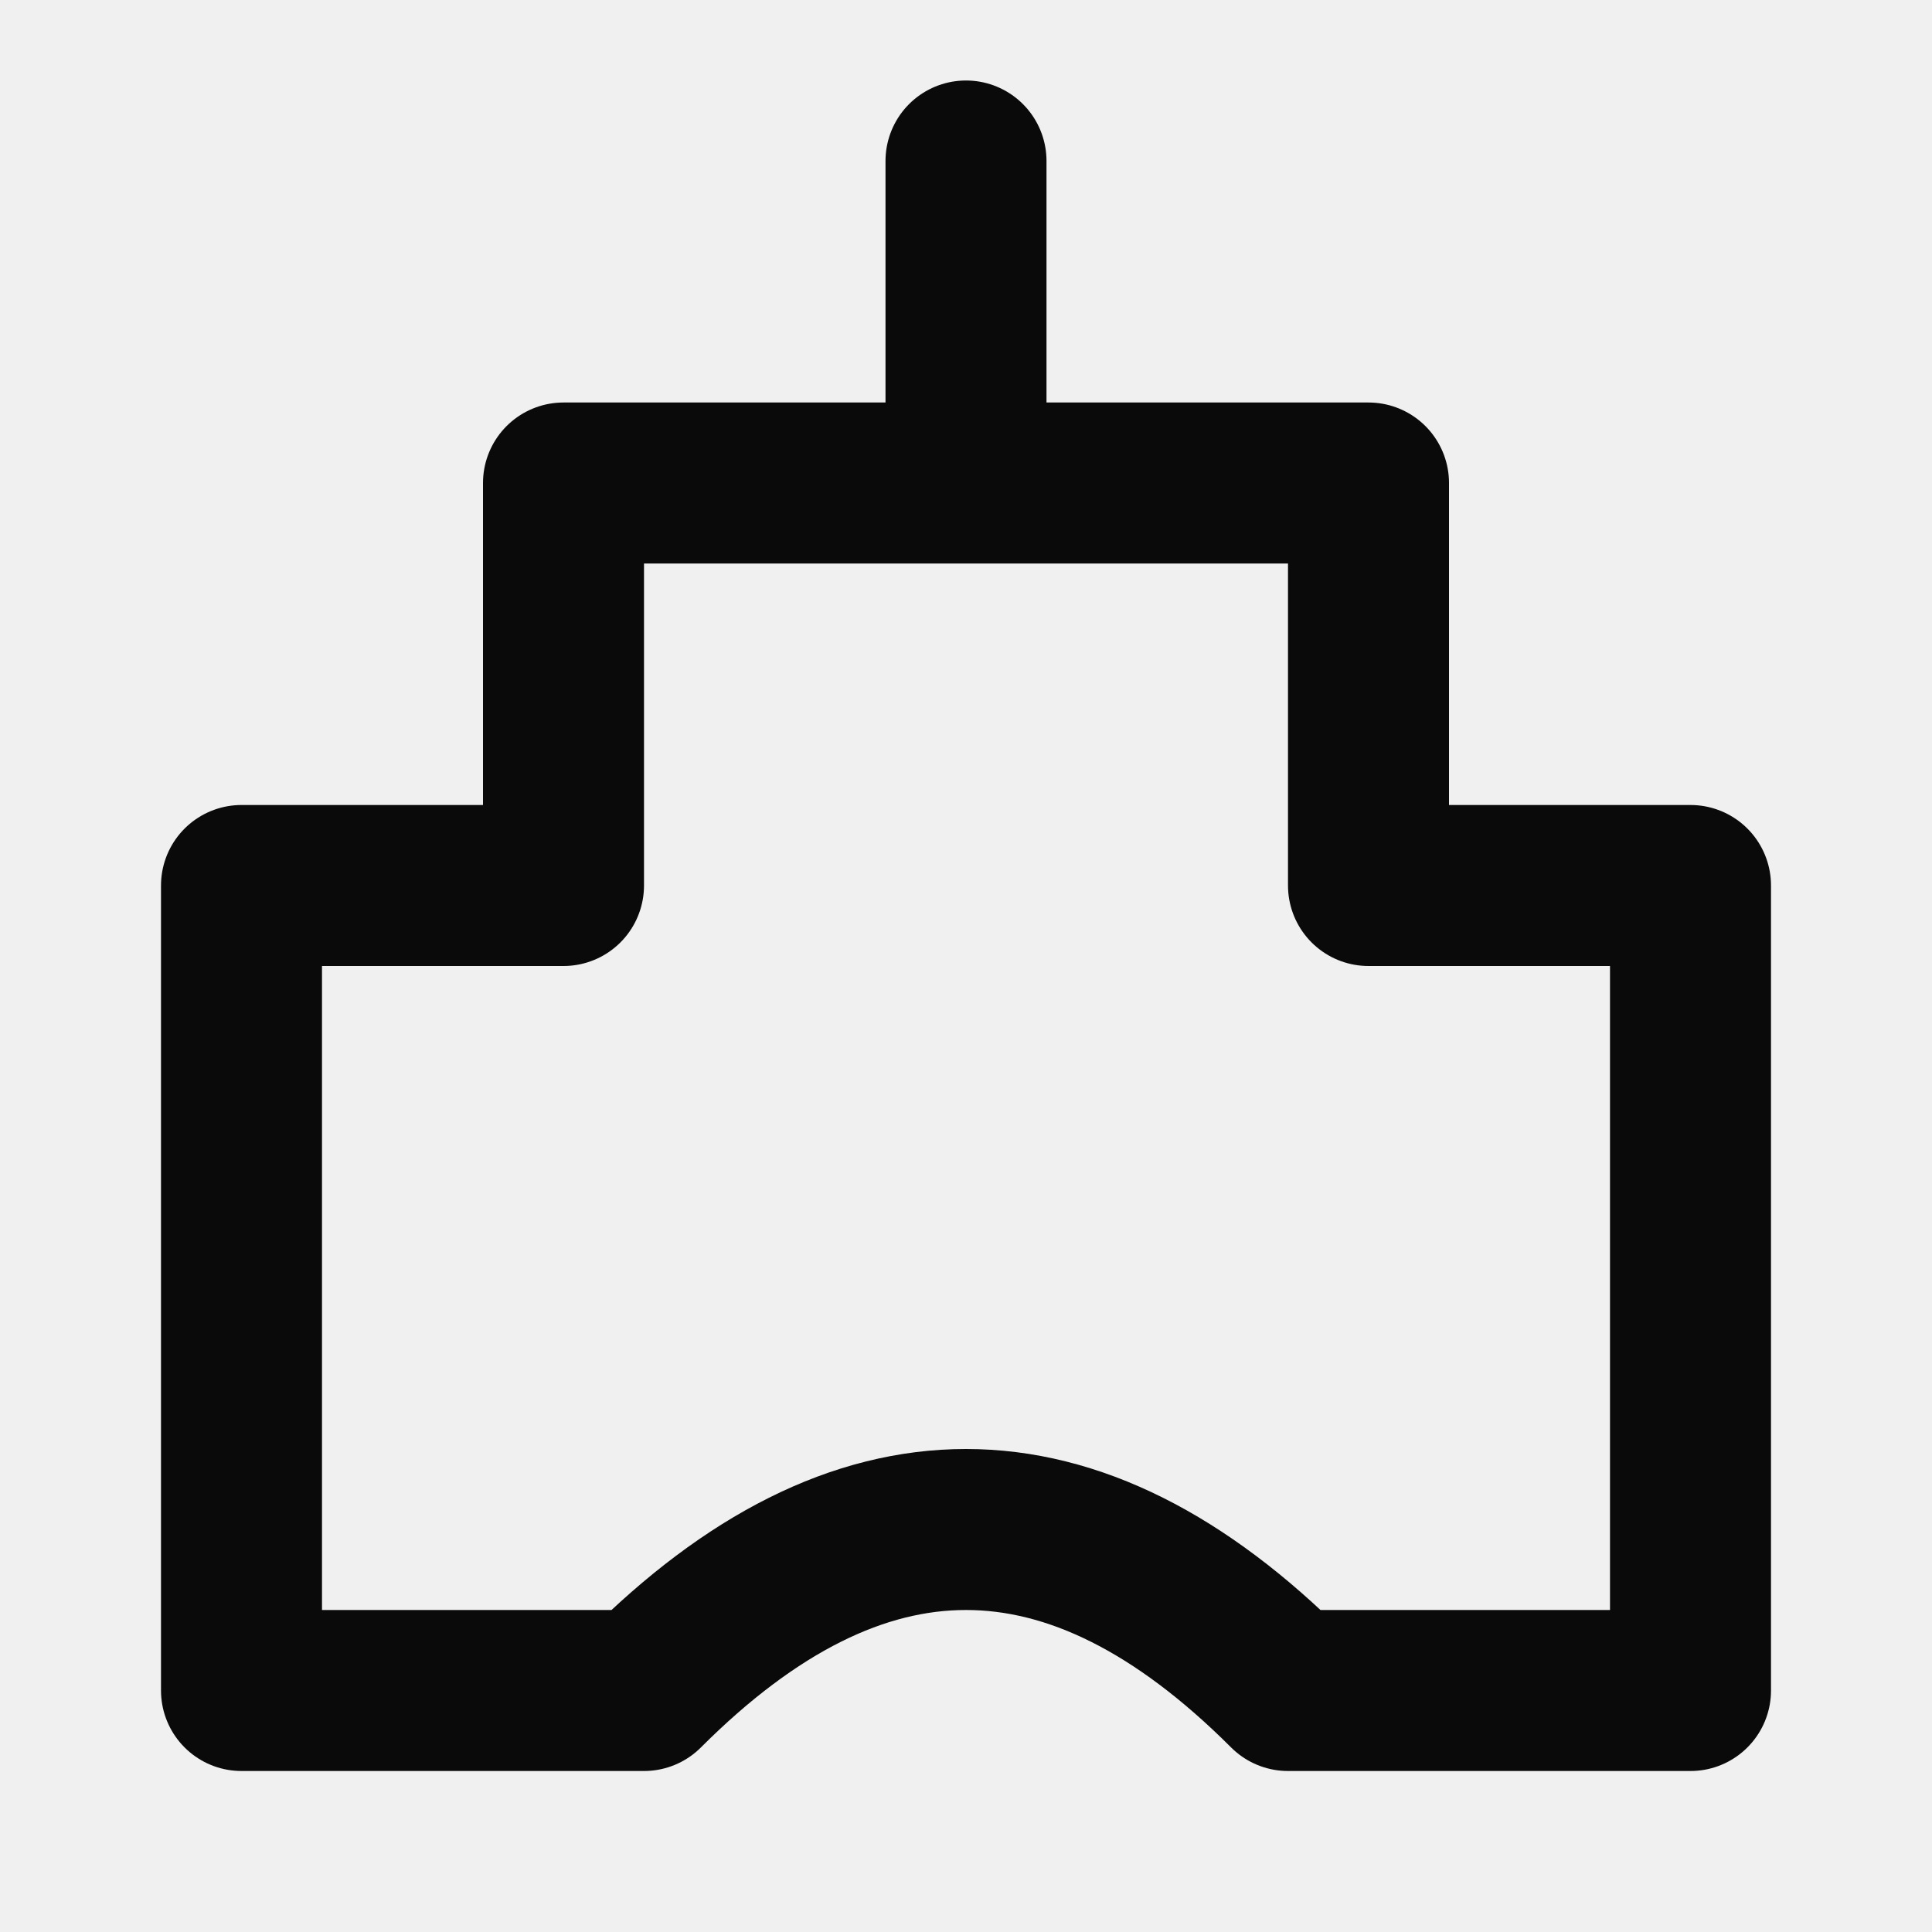
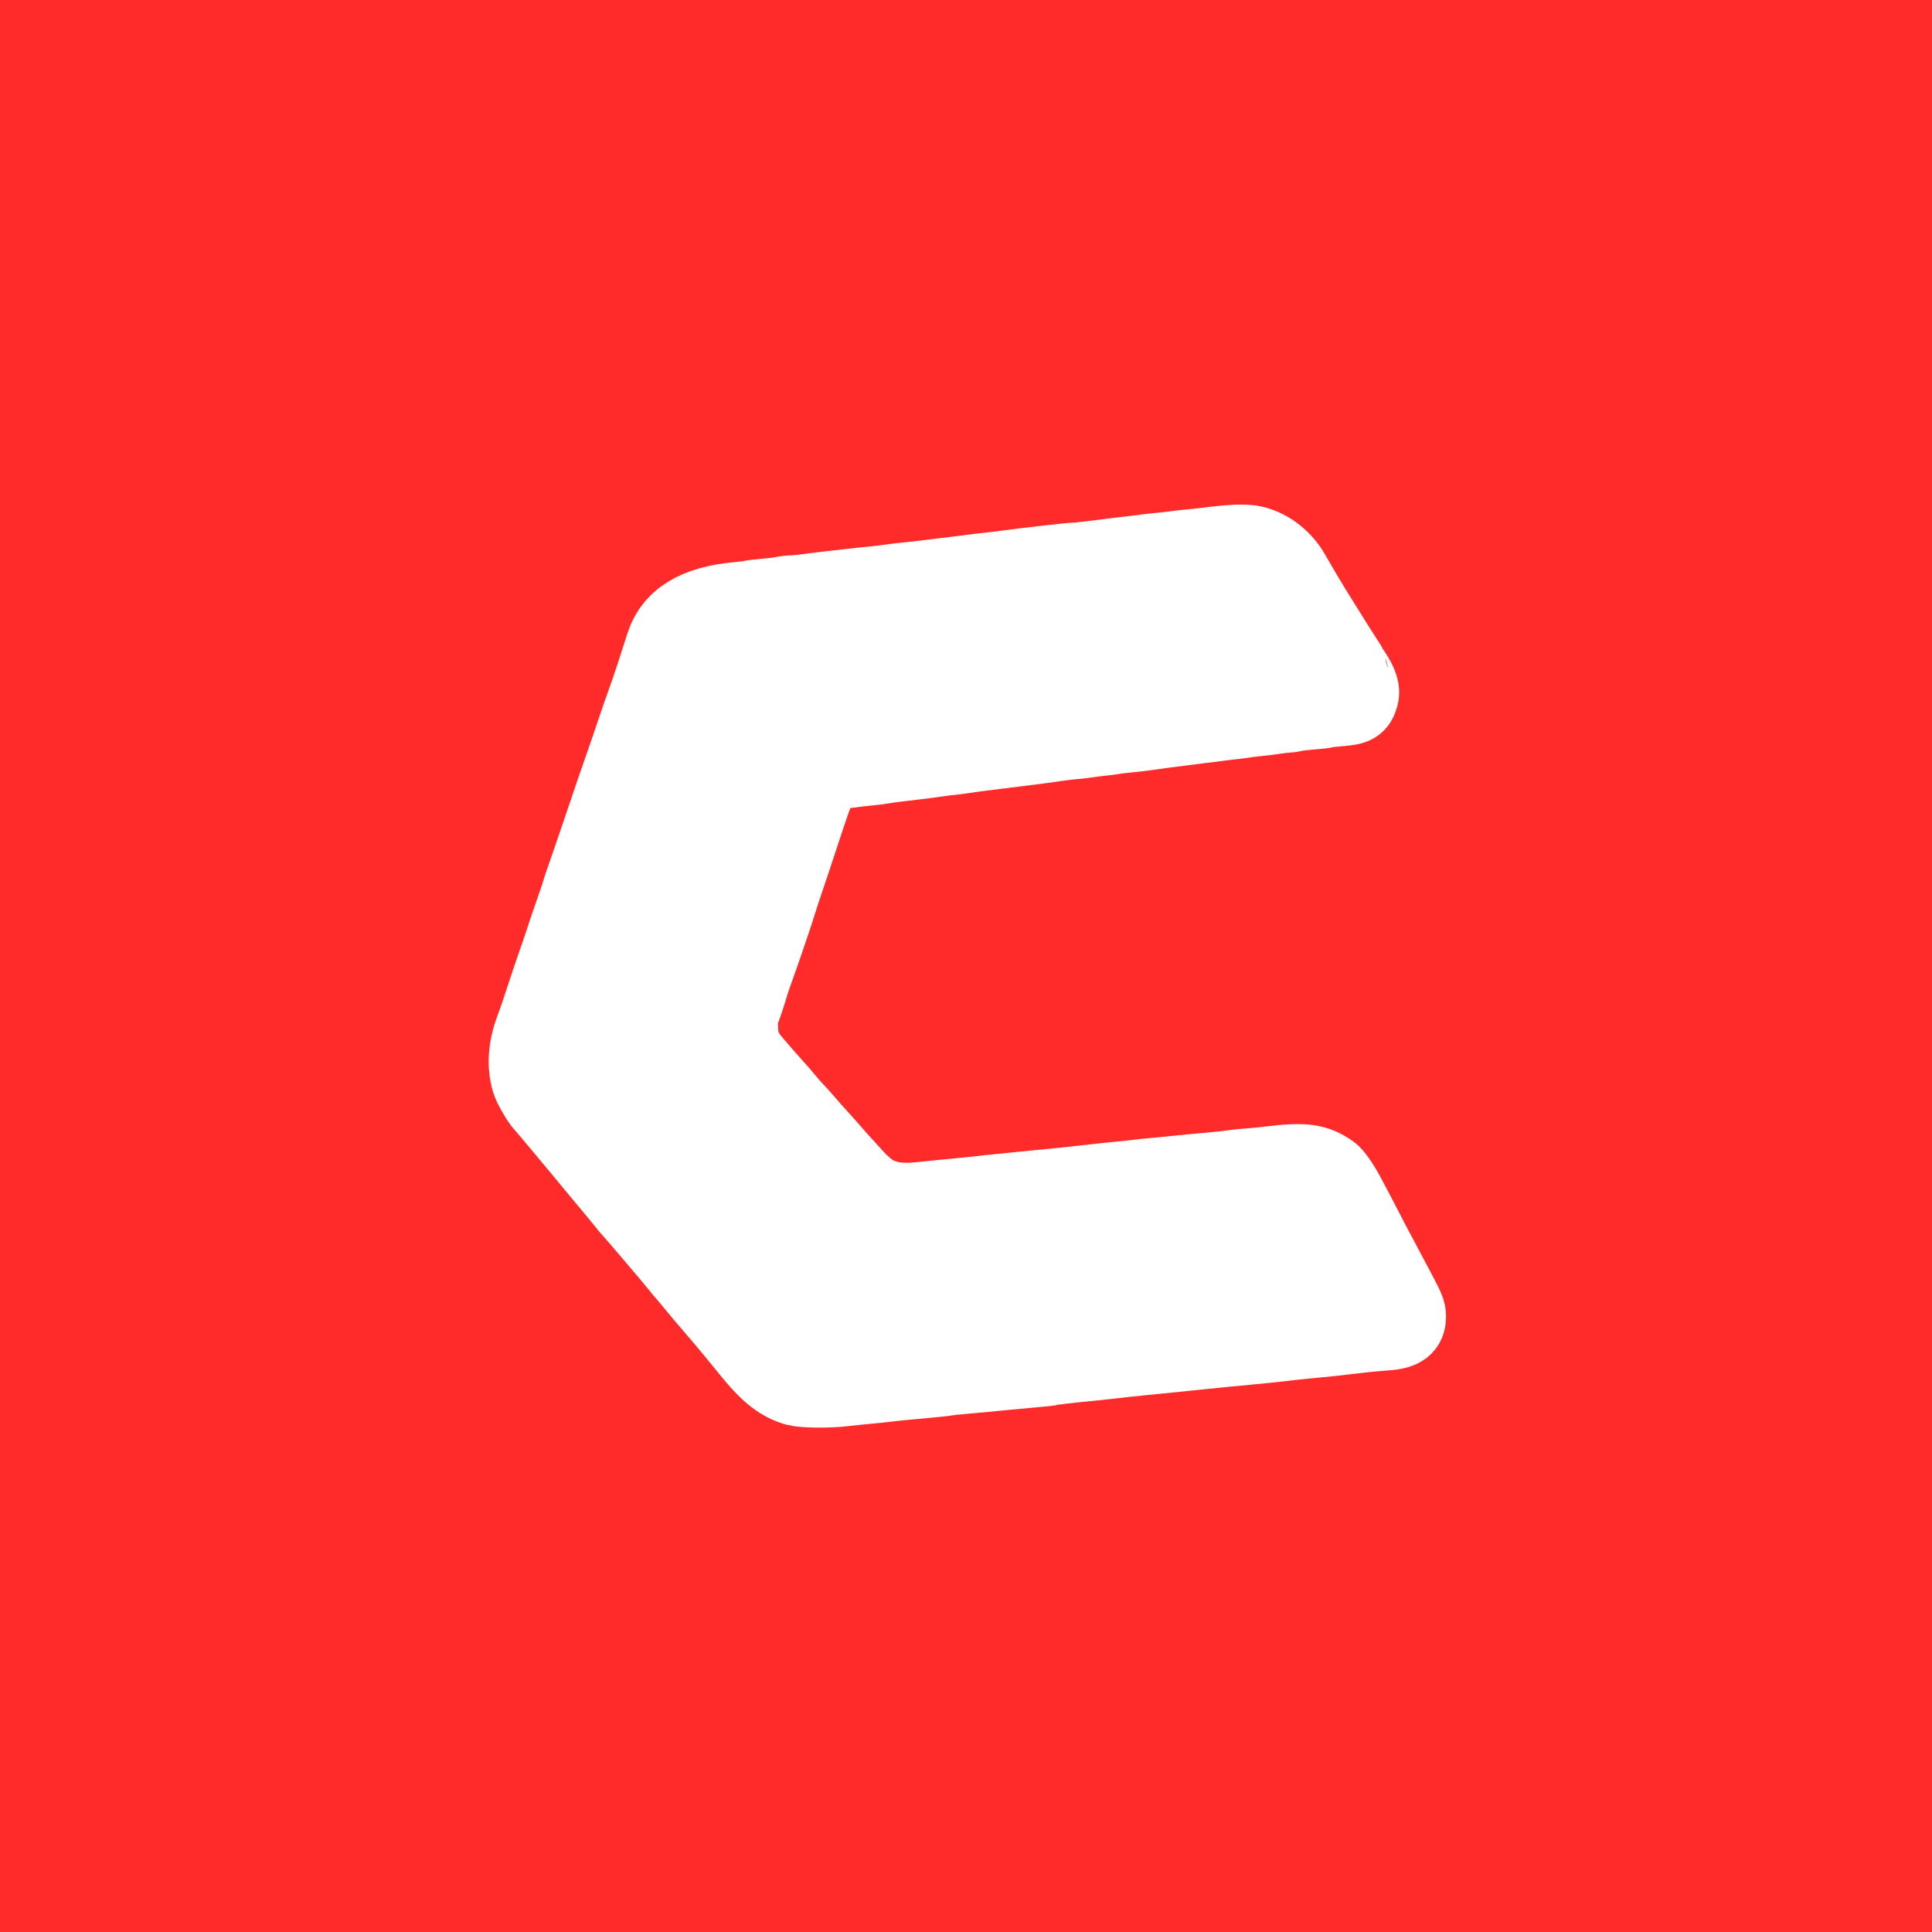
- <svg xmlns="http://www.w3.org/2000/svg" viewBox="0 0 24 24" fill="none" stroke="#0a0a0a" stroke-width="2" stroke-linecap="round" stroke-linejoin="round">
-   <path d="M3 21L8 21Q12 17 16 21L21 21L21 11L17 11L17 6L12 6L12 2L12 6L7 6L7 11L3 11L3 21Z" />
+ <svg xmlns="http://www.w3.org/2000/svg" viewBox="0 0 600 600" role="img" aria-label="Studio Castel">
+   <rect width="600" height="600" fill="#FF2B2B" />
+   <path transform="translate(63.87 61.31) scale(1.0222)" fill="#FFFFFF" stroke="#FFFFFF" stroke-width="22" stroke-linejoin="round" d="M179.33 362.24C174.59 360.96 170.58 357.9 165.55 351.71C161.45 346.68 157.83 342.28 157 341.33C156.4 340.65 152.8 336.44 150.63 333.88C150.04 333.19 148.69 331.56 147.61 330.25C146.53 328.94 145.5 327.72 145.31 327.53C145.13 327.35 144.06 326.05 142.94 324.66C141.81 323.26 139.87 320.94 138.63 319.5C137.38 318.06 135.13 315.41 133.63 313.62C132.12 311.84 130.13 309.52 129.19 308.48C128.25 307.44 127.23 306.24 126.93 305.82C126.62 305.4 125.02 303.44 123.36 301.46C121.7 299.49 119.25 296.54 117.91 294.91C116.57 293.28 114.99 291.37 114.39 290.66C113.79 289.95 110.97 286.56 108.11 283.12C105.25 279.69 102.54 276.48 102.07 276C100.96 274.85 98.29 270.21 97.84 268.62C96.42 263.75 96.78 258.32 98.9 252.62C100.13 249.3 100.59 247.94 102.62 241.75C103.64 238.66 104.96 234.72 105.57 233C107.02 228.87 107.79 226.62 108.71 223.75C109.13 222.44 110.17 219.41 111.02 217C111.87 214.59 112.71 212.12 112.88 211.5C113.29 210.06 114.16 207.48 115.62 203.38C116.25 201.59 117.6 197.65 118.62 194.62C122.38 183.46 125.35 174.78 127.62 168.38C128.25 166.59 129.05 164.22 129.4 163.12C130.02 161.19 132.02 155.44 133.97 150C134.77 147.75 136.66 141.97 138.55 136C141.22 127.53 148.69 122.93 161.62 121.76C163.28 121.61 165.02 121.38 165.5 121.26C165.98 121.14 167.95 120.91 169.88 120.75C171.8 120.59 174.14 120.3 175.08 120.11C176.02 119.91 177.37 119.75 178.08 119.75C178.79 119.75 181.01 119.53 183 119.26C184.99 118.99 187.81 118.64 189.25 118.49C190.69 118.34 193.68 118 195.88 117.74C198.07 117.48 201.17 117.14 202.75 117C204.33 116.85 206.8 116.56 208.24 116.34C209.68 116.13 211.93 115.87 213.24 115.75C214.55 115.64 217.03 115.37 218.75 115.14C220.47 114.92 222.89 114.62 224.12 114.48C225.36 114.34 227.16 114.12 228.12 114C234.15 113.22 236.36 112.94 238.25 112.76C239.42 112.64 241.61 112.37 243.12 112.16C248.41 111.42 263.25 109.74 264.5 109.75C264.98 109.75 267.12 109.53 269.25 109.26C275.29 108.5 279.7 107.96 281.75 107.75C282.78 107.64 284.47 107.42 285.5 107.27C286.53 107.12 288.61 106.89 290.12 106.76C291.64 106.62 293.66 106.4 294.62 106.25C295.59 106.11 297.56 105.88 299 105.76C300.44 105.63 302.58 105.4 303.75 105.25C311.7 104.22 316.14 104.06 318.72 104.71C323.61 105.95 328.05 109.46 330.66 114.16C331.31 115.32 333.59 119.23 334.88 121.37C335.15 121.83 335.8 122.92 336.33 123.79C336.85 124.66 338.06 126.61 339.01 128.12C339.96 129.64 341.08 131.44 341.51 132.12C341.93 132.81 342.58 133.85 342.95 134.42C343.32 135 343.95 136.01 344.36 136.67C344.76 137.33 345.74 138.87 346.54 140.08C347.34 141.29 348 142.34 348 142.4C348 142.47 348.43 143.18 348.96 143.97C351.3 147.5 352.01 149.74 351.41 151.77C350.56 154.7 349.42 155.39 344.75 155.74C342.94 155.88 341.05 156.1 340.54 156.23C340.04 156.37 338.02 156.6 336.07 156.74C334.11 156.89 331.8 157.17 330.94 157.37C330.08 157.58 328.92 157.74 328.35 157.75C327.79 157.75 326.22 157.93 324.85 158.14C323.49 158.35 321.25 158.63 319.88 158.76C318.5 158.89 316.64 159.11 315.75 159.26C314.86 159.41 313.17 159.63 312 159.75C310.83 159.86 308.64 160.13 307.12 160.34C305.61 160.54 302.41 160.95 300 161.24C294.61 161.89 288.65 162.67 285.5 163.15C284.19 163.34 281.83 163.61 280.25 163.75C278.67 163.89 276.81 164.11 276.12 164.25C275.44 164.38 273.69 164.61 272.25 164.75C270.81 164.9 269.01 165.13 268.25 165.26C267.49 165.39 265.62 165.6 264.08 165.74C262.54 165.87 260.18 166.15 258.83 166.35C255.75 166.82 253.4 167.14 248.5 167.74C246.37 168.01 243.28 168.39 241.62 168.6C239.97 168.8 237.22 169.14 235.5 169.36C233.78 169.57 231.36 169.91 230.12 170.11C228.89 170.31 227.14 170.53 226.25 170.61C225.36 170.68 223.5 170.91 222.12 171.12C220.75 171.33 218.11 171.68 216.25 171.9C208.75 172.77 207.23 172.97 205.96 173.22C205.22 173.36 203.39 173.6 201.88 173.74C200.36 173.88 198.34 174.11 197.38 174.24C196.41 174.37 194.82 174.59 193.85 174.71C190.82 175.1 187.86 176.85 186.57 179C186.11 179.77 183.86 186.35 178.93 201.38C178.16 203.71 177.14 206.75 176.66 208.12C176.18 209.5 175.37 211.97 174.86 213.62C173.3 218.63 169.81 228.9 167.5 235.25C166.92 236.83 166.24 238.86 165.99 239.75C165.23 242.43 164.01 246.05 163.42 247.36C162.95 248.42 162.88 249 162.9 251.73C162.93 256.5 163.97 259.14 167.3 262.88C168.04 263.7 168.96 264.77 169.35 265.25C169.75 265.73 170.87 267.02 171.85 268.11C175.15 271.79 175.66 272.37 176.89 273.88C177.57 274.7 178.35 275.61 178.62 275.9C180.27 277.62 181.81 279.33 183.01 280.75C183.76 281.64 185.56 283.67 187 285.25C188.45 286.83 190.3 288.91 191.11 289.88C191.93 290.84 193.39 292.47 194.36 293.51C195.33 294.55 196.85 296.22 197.74 297.23C199.28 298.98 201.98 301.32 203.2 301.98C207.25 304.13 211.07 304.69 217.25 304.04C222.19 303.52 224.09 303.33 228.62 302.9C230.96 302.68 233.83 302.39 235 302.25C236.17 302.1 238.76 301.82 240.75 301.63C242.74 301.43 245.5 301.15 246.88 301.01C248.25 300.87 250.56 300.64 252 300.5C253.44 300.36 256.37 300.08 258.5 299.87C260.63 299.67 263.78 299.33 265.5 299.13C270.05 298.6 277.6 297.79 279.62 297.62C280.59 297.54 282.05 297.38 282.88 297.26C283.7 297.13 285.89 296.9 287.75 296.75C289.61 296.59 292.08 296.36 293.25 296.22C294.42 296.09 297.12 295.82 299.25 295.62C301.38 295.42 304.93 295.1 307.12 294.89C309.32 294.69 311.69 294.41 312.38 294.27C313.06 294.14 314.86 293.96 316.38 293.87C317.89 293.79 320.93 293.49 323.12 293.22C333.89 291.9 337.5 292.38 342.32 295.8C343.33 296.52 345.45 299.5 346.99 302.38C349.25 306.6 351.43 310.74 352.9 313.62C354.23 316.24 355.06 317.81 357.5 322.38C358.09 323.48 358.95 325.11 359.42 326C359.89 326.89 361 328.98 361.88 330.62C365.53 337.47 365.85 338.23 365.85 340C365.85 343.48 363.86 345.02 358.88 345.37C355.55 345.61 351.72 345.98 348.88 346.34C344.53 346.88 339.06 347.47 335.75 347.75C333.09 347.98 330.02 348.31 324 349.02C322.69 349.17 319.99 349.44 318 349.62C316.01 349.81 312.57 350.13 310.38 350.35C308.18 350.57 305.25 350.86 303.88 351C302.5 351.13 300.31 351.36 299 351.5C295.86 351.83 287.54 352.67 284.25 352.99C280.8 353.33 277.58 353.68 273.75 354.13C272.03 354.34 268.82 354.67 266.62 354.87C262.45 355.25 257.25 355.89 256.54 356.11C256.31 356.18 254.1 356.41 251.62 356.61C249.15 356.82 244.26 357.28 240.75 357.63C237.24 357.98 232.57 358.43 230.38 358.61C228.18 358.8 226.09 359.03 225.75 359.11C225.19 359.24 219 359.86 211.62 360.52C210.11 360.66 208.03 360.88 207 361.02C205.97 361.16 203.32 361.43 201.12 361.63C198.93 361.82 195.72 362.16 194 362.37C189.35 362.93 181.66 362.86 179.33 362.24Z" />
</svg>
